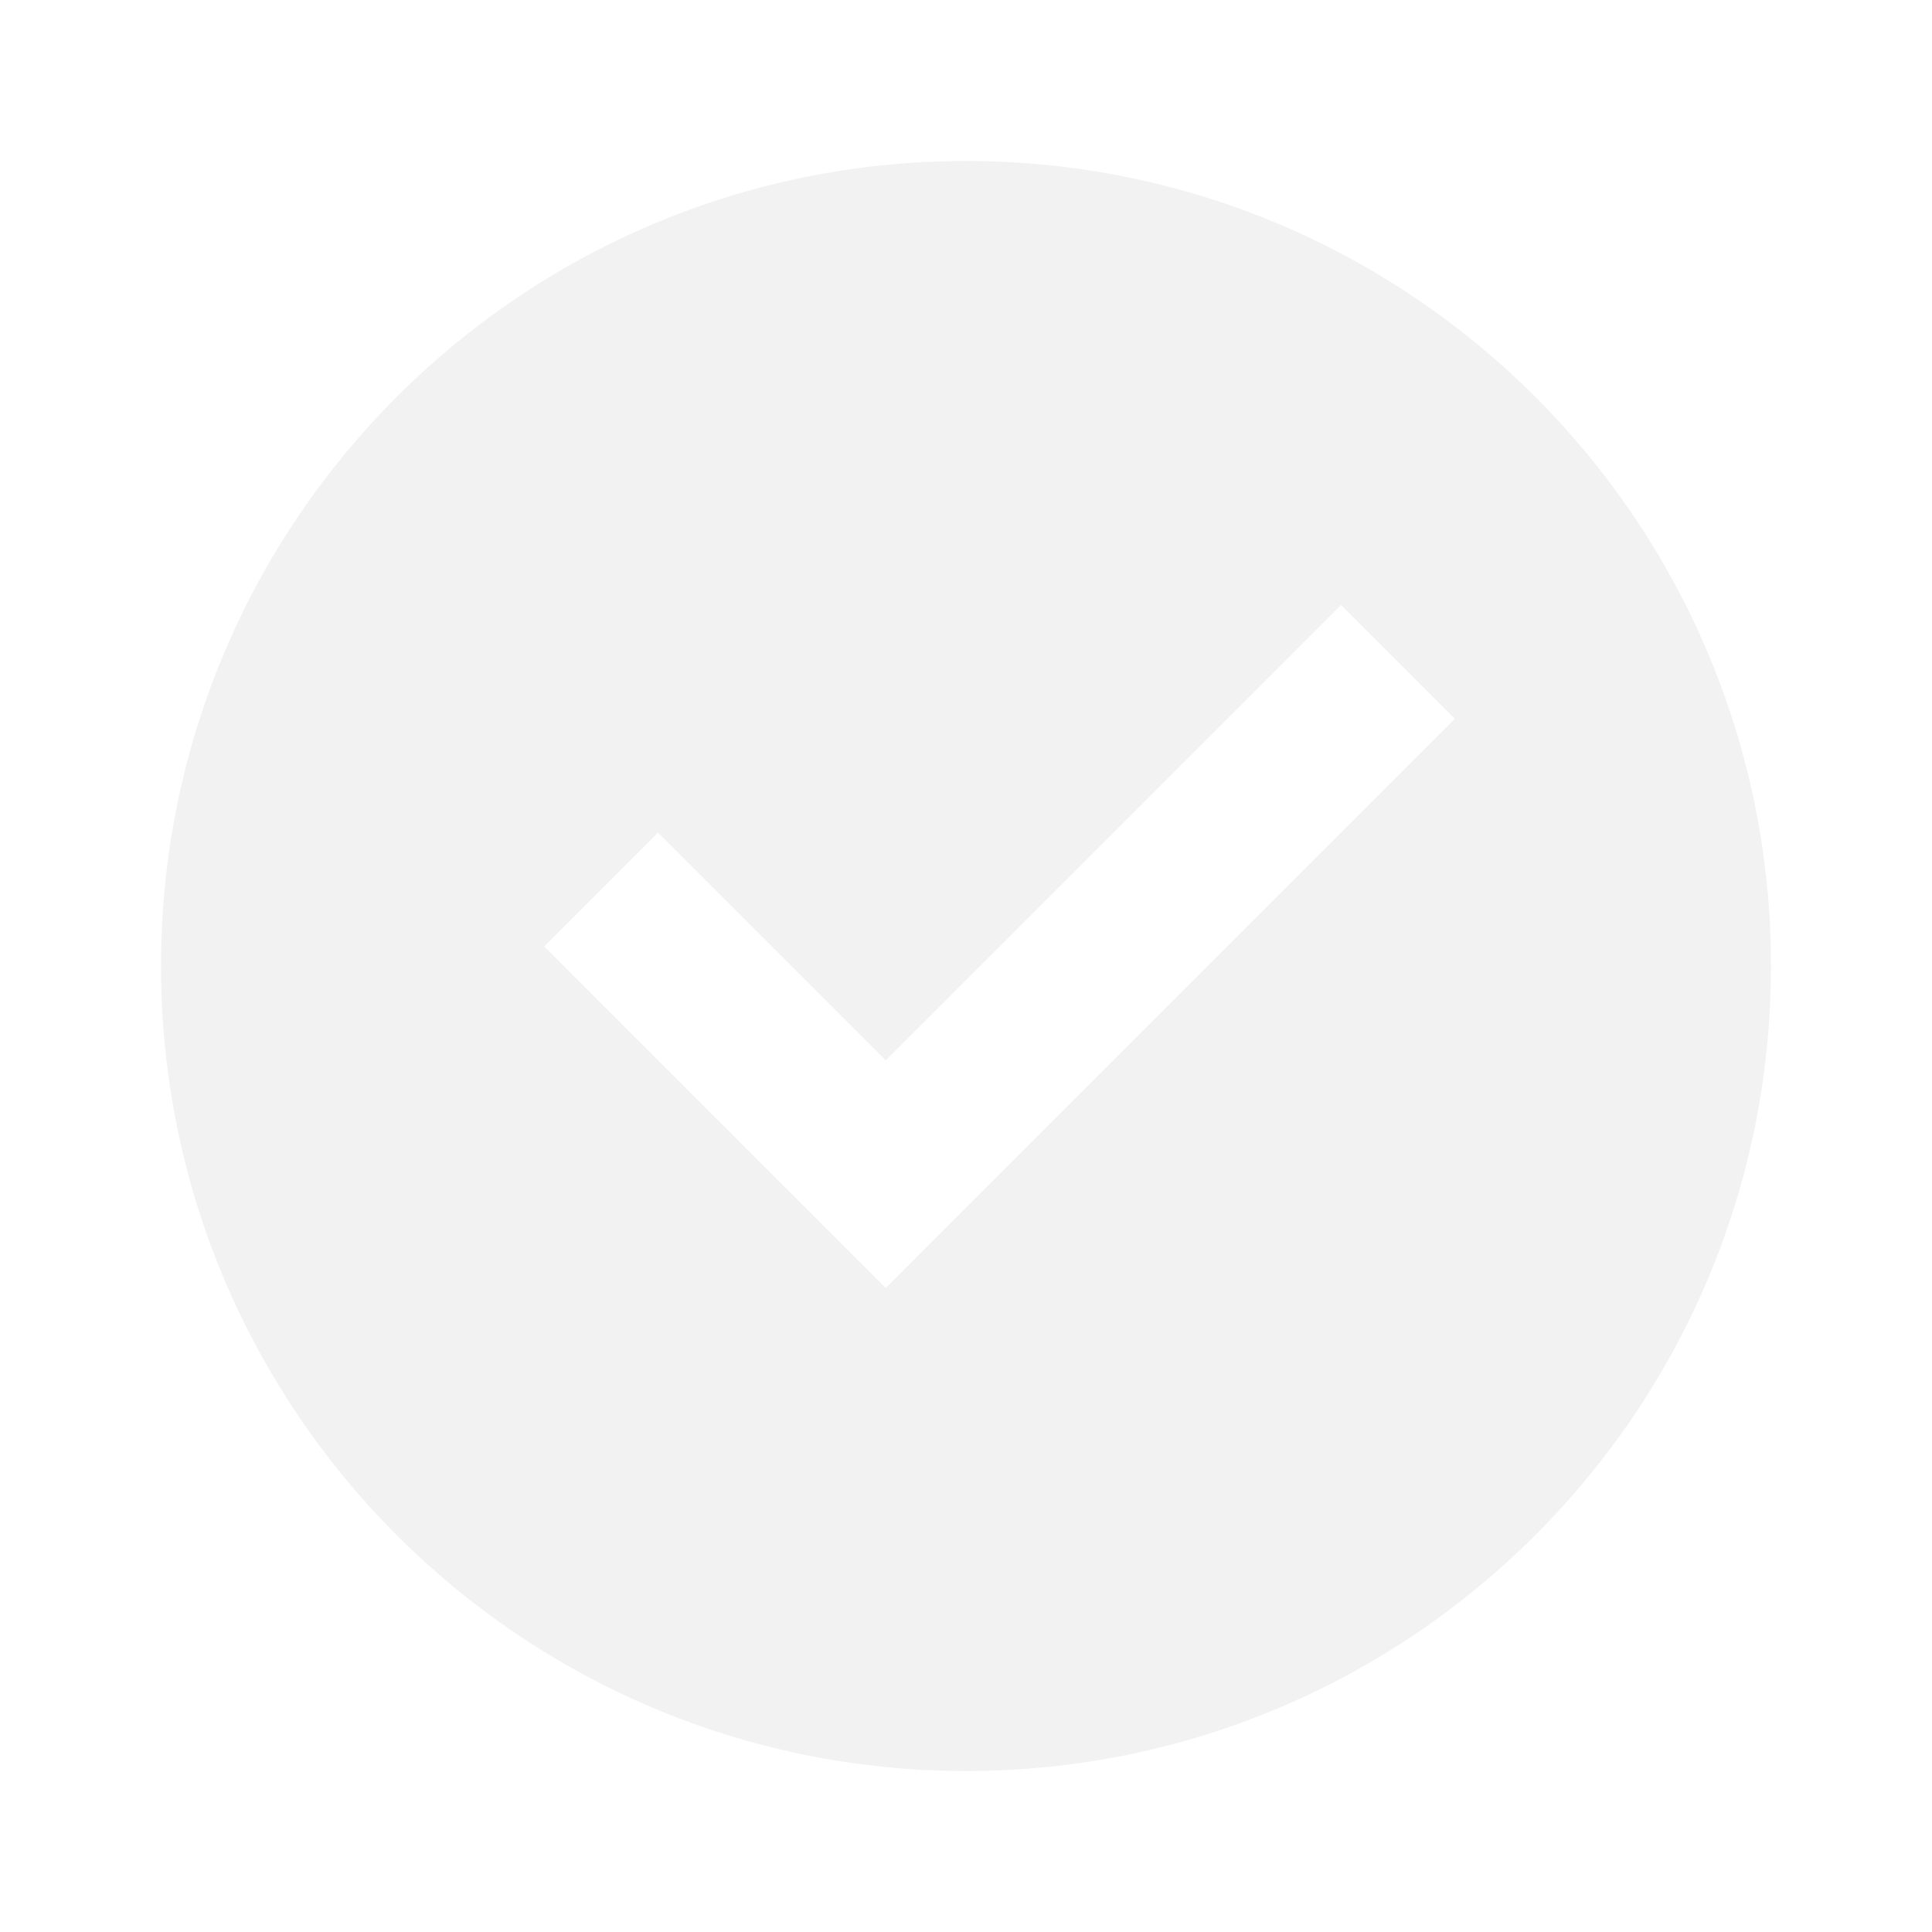
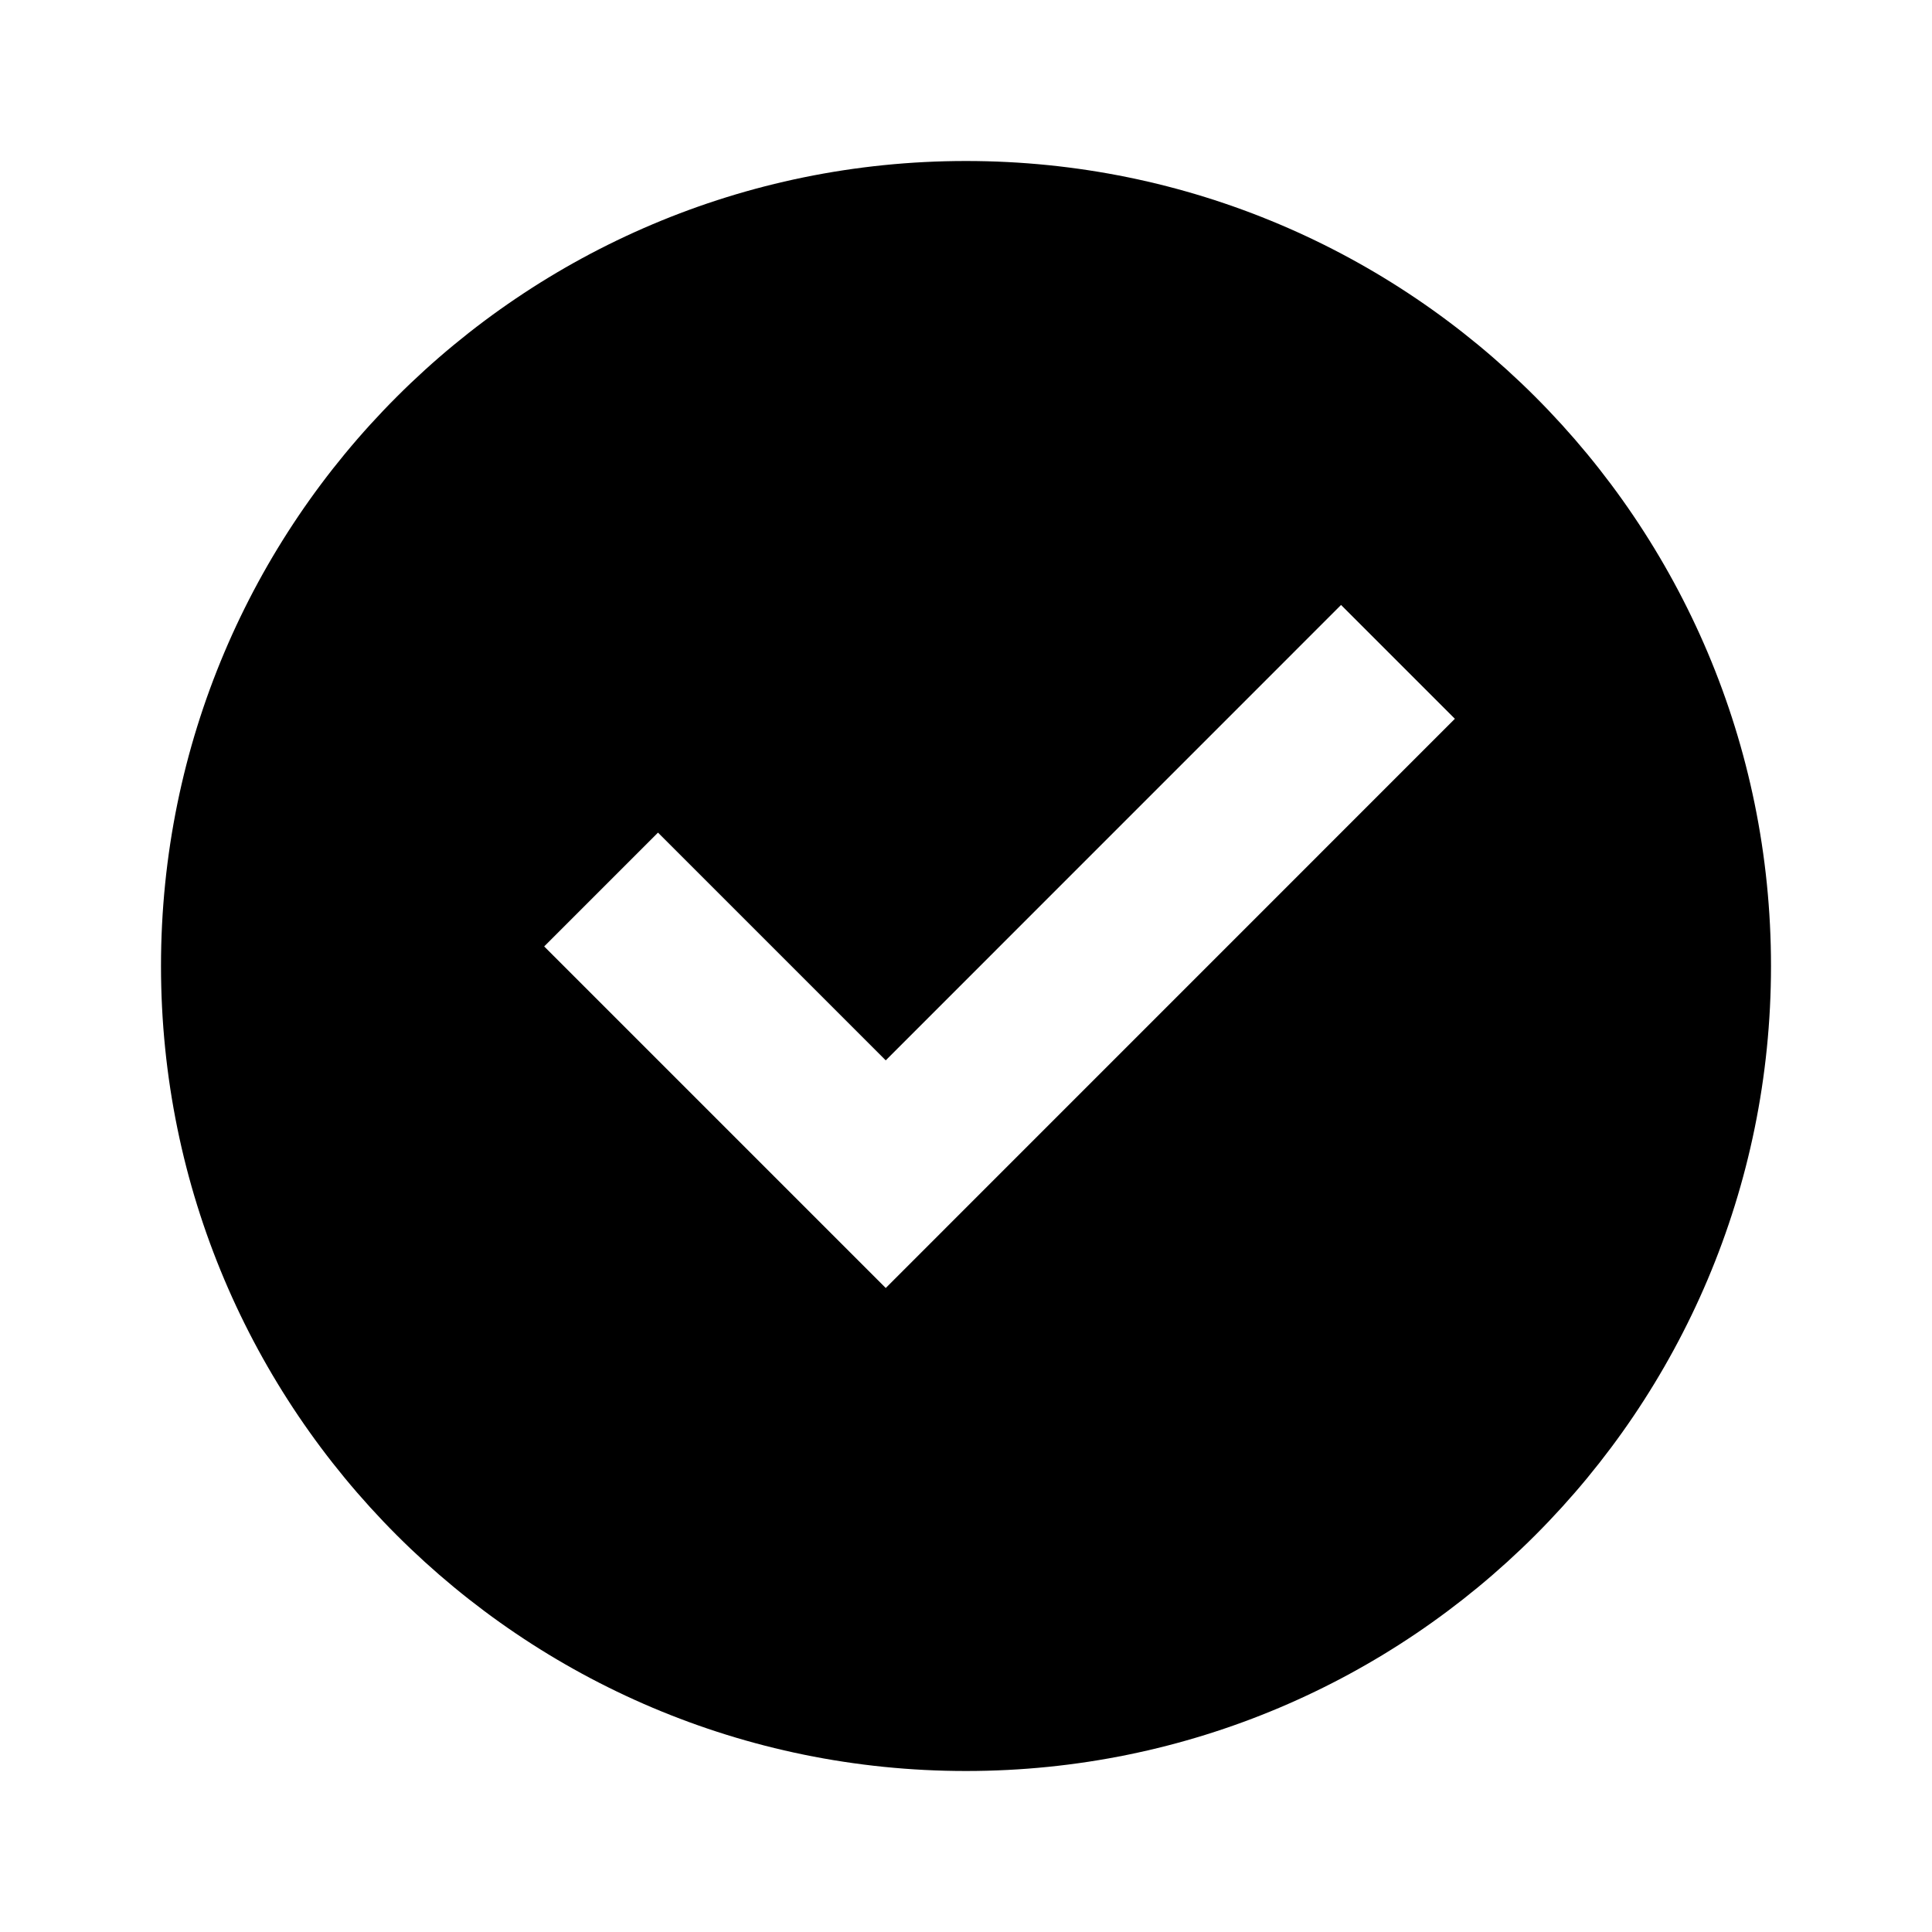
<svg xmlns="http://www.w3.org/2000/svg" width="24" height="24" viewBox="0 0 24 24" fill="none">
-   <path d="M12 22C6.477 22 2 17.523 2 12C2 6.477 6.477 2 12 2C17.523 2 22 6.477 22 12C22 17.523 17.523 22 12 22ZM11.003 16L18.073 8.929L16.659 7.515L11.003 13.172L8.174 10.343L6.76 11.757L11.003 16Z" fill="#F2F2F2" />
+   <path d="M12 22C6.477 22 2 17.523 2 12C2 6.477 6.477 2 12 2C17.523 2 22 6.477 22 12C22 17.523 17.523 22 12 22ZM11.003 16L18.073 8.929L16.659 7.515L11.003 13.172L8.174 10.343L6.76 11.757L11.003 16Z" fill="#000" />
</svg>
